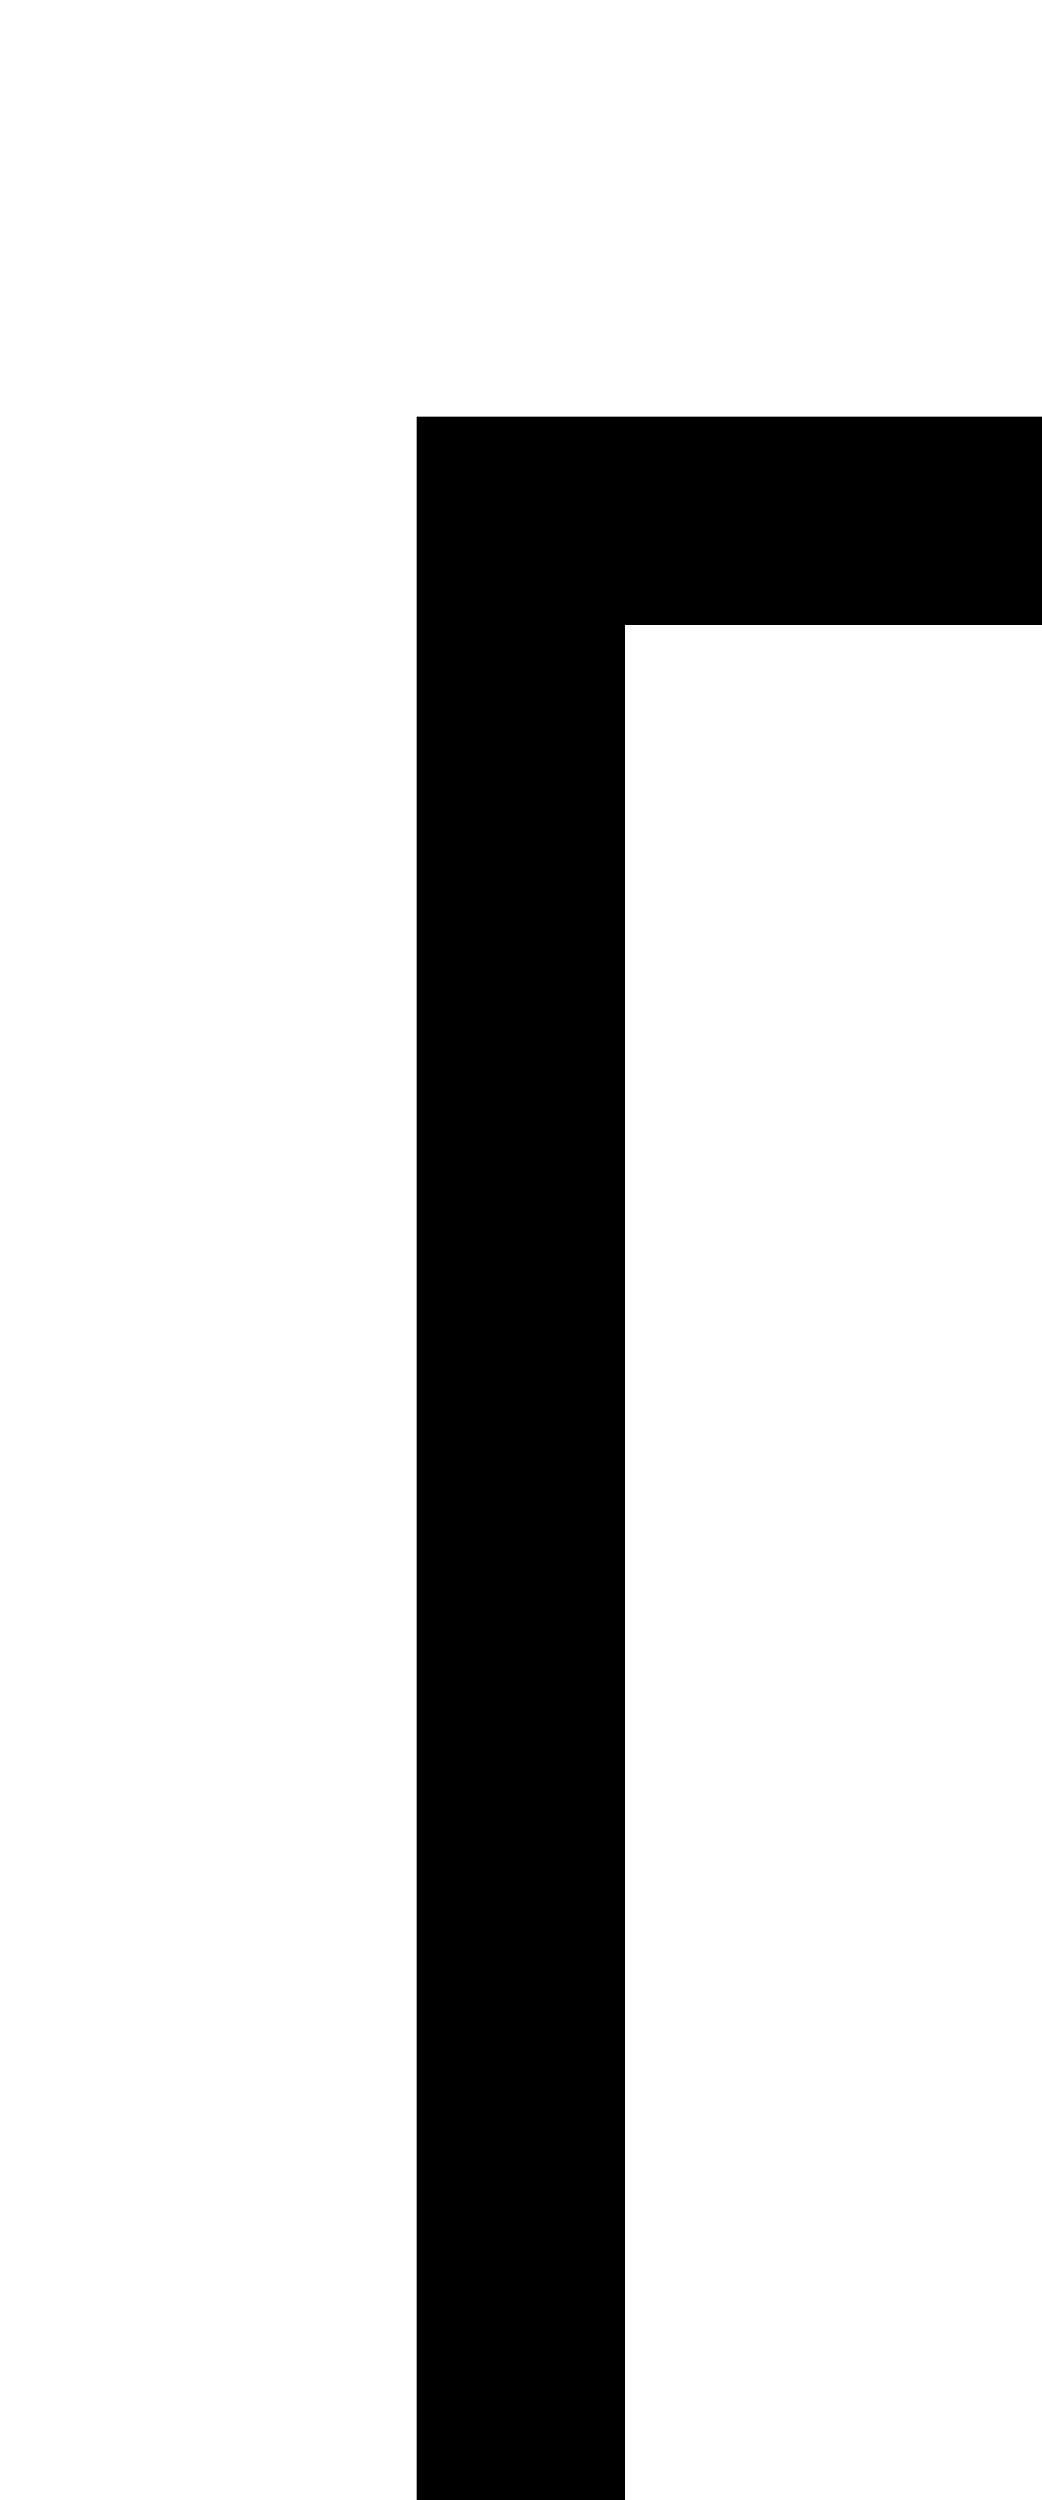
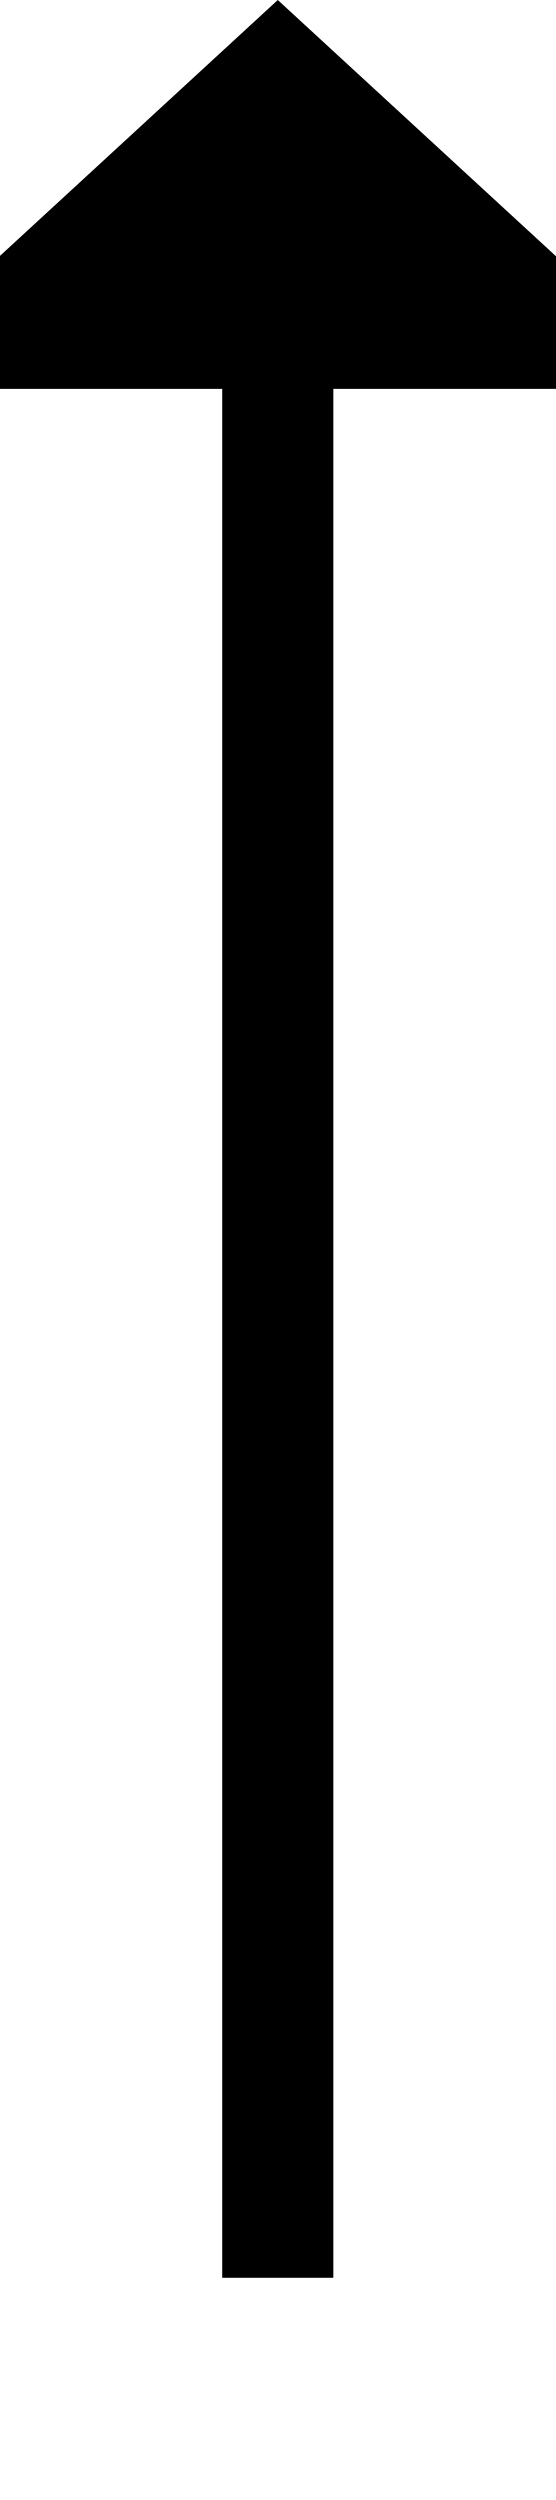
- <svg xmlns="http://www.w3.org/2000/svg" version="1.1" width="10px" height="24px" preserveAspectRatio="xMidYMin meet" viewBox="545 115  8 24">
-   <path d="M 549 140  L 549 120  L 783 120  L 783 134  " stroke-width="2" stroke="#000000" fill="none" />
-   <path d="M 775.4 133  L 783 140  L 790.6 133  L 775.4 133  Z " fill-rule="nonzero" fill="#000000" stroke="none" />
+ <svg xmlns="http://www.w3.org/2000/svg" version="1.1" width="10px" height="45px" preserveAspectRatio="xMidYMin meet" viewBox="545 255  8 45">
+   <path d="M 549 296  L 549 261  " stroke-width="2" stroke="#000000" fill="none" />
+   <path d="M 556.6 262  L 549 255  L 541.4 262  L 556.6 262  Z " fill-rule="nonzero" fill="#000000" stroke="none" />
</svg>
